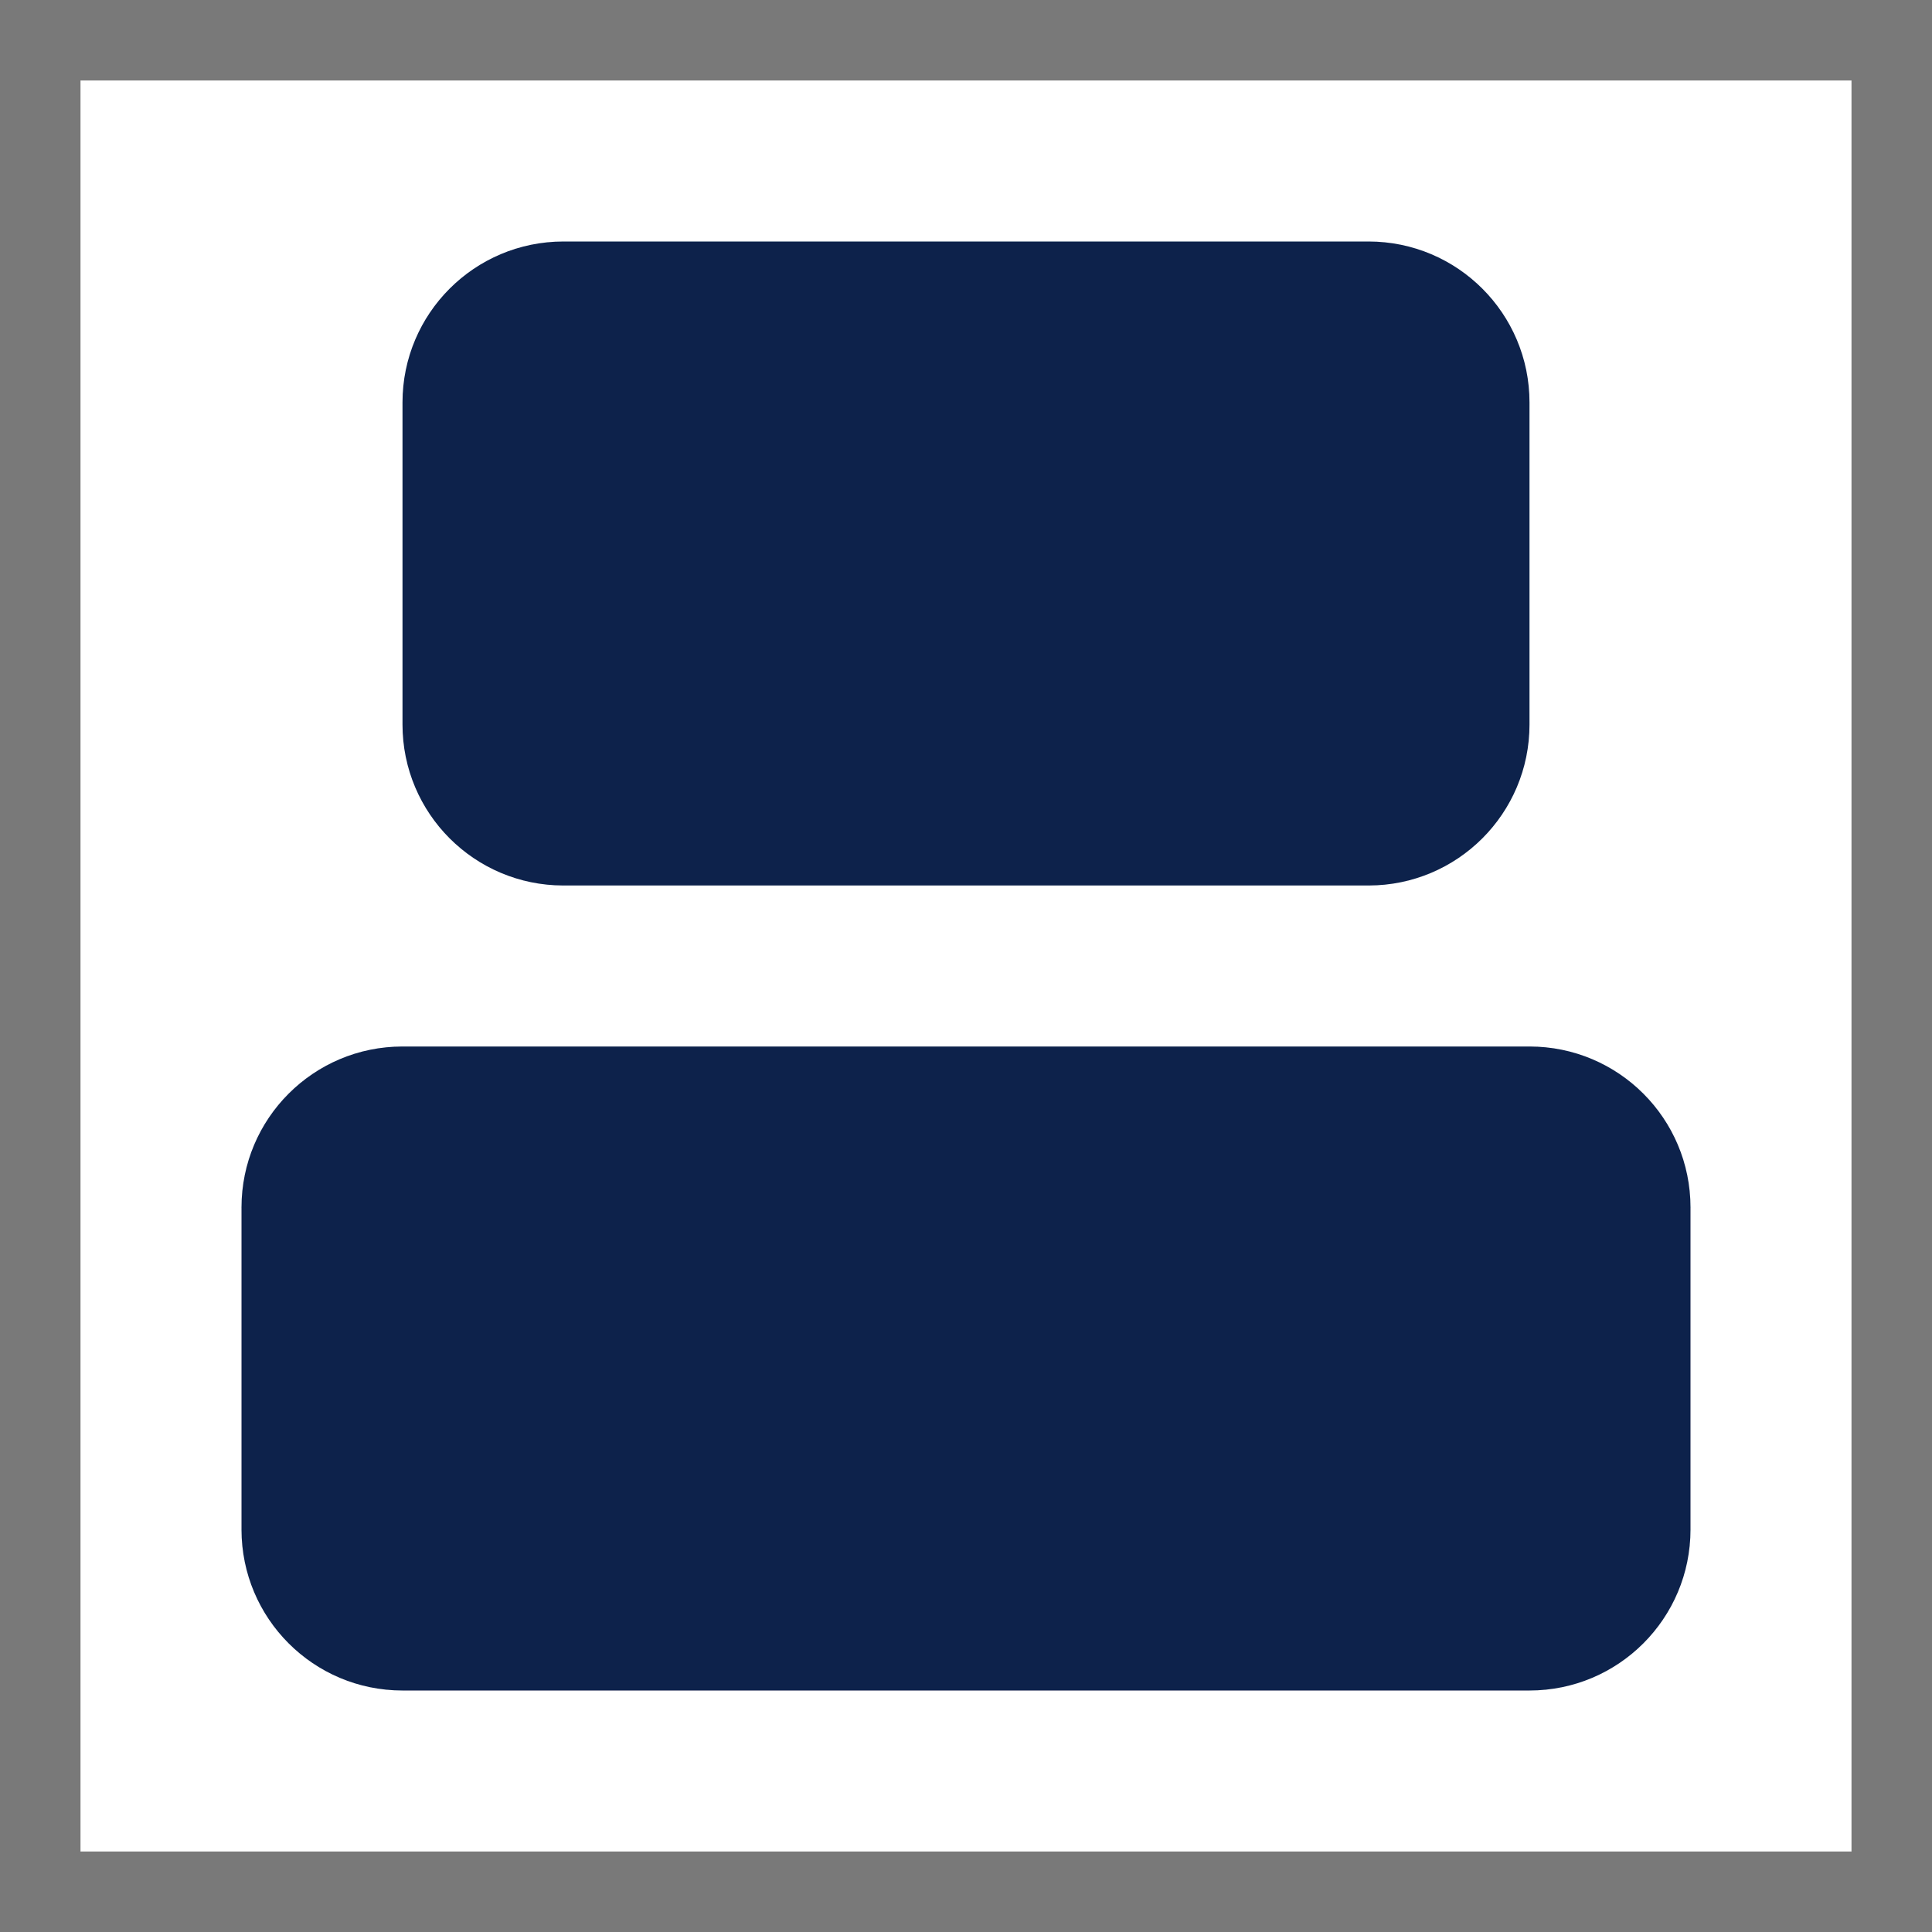
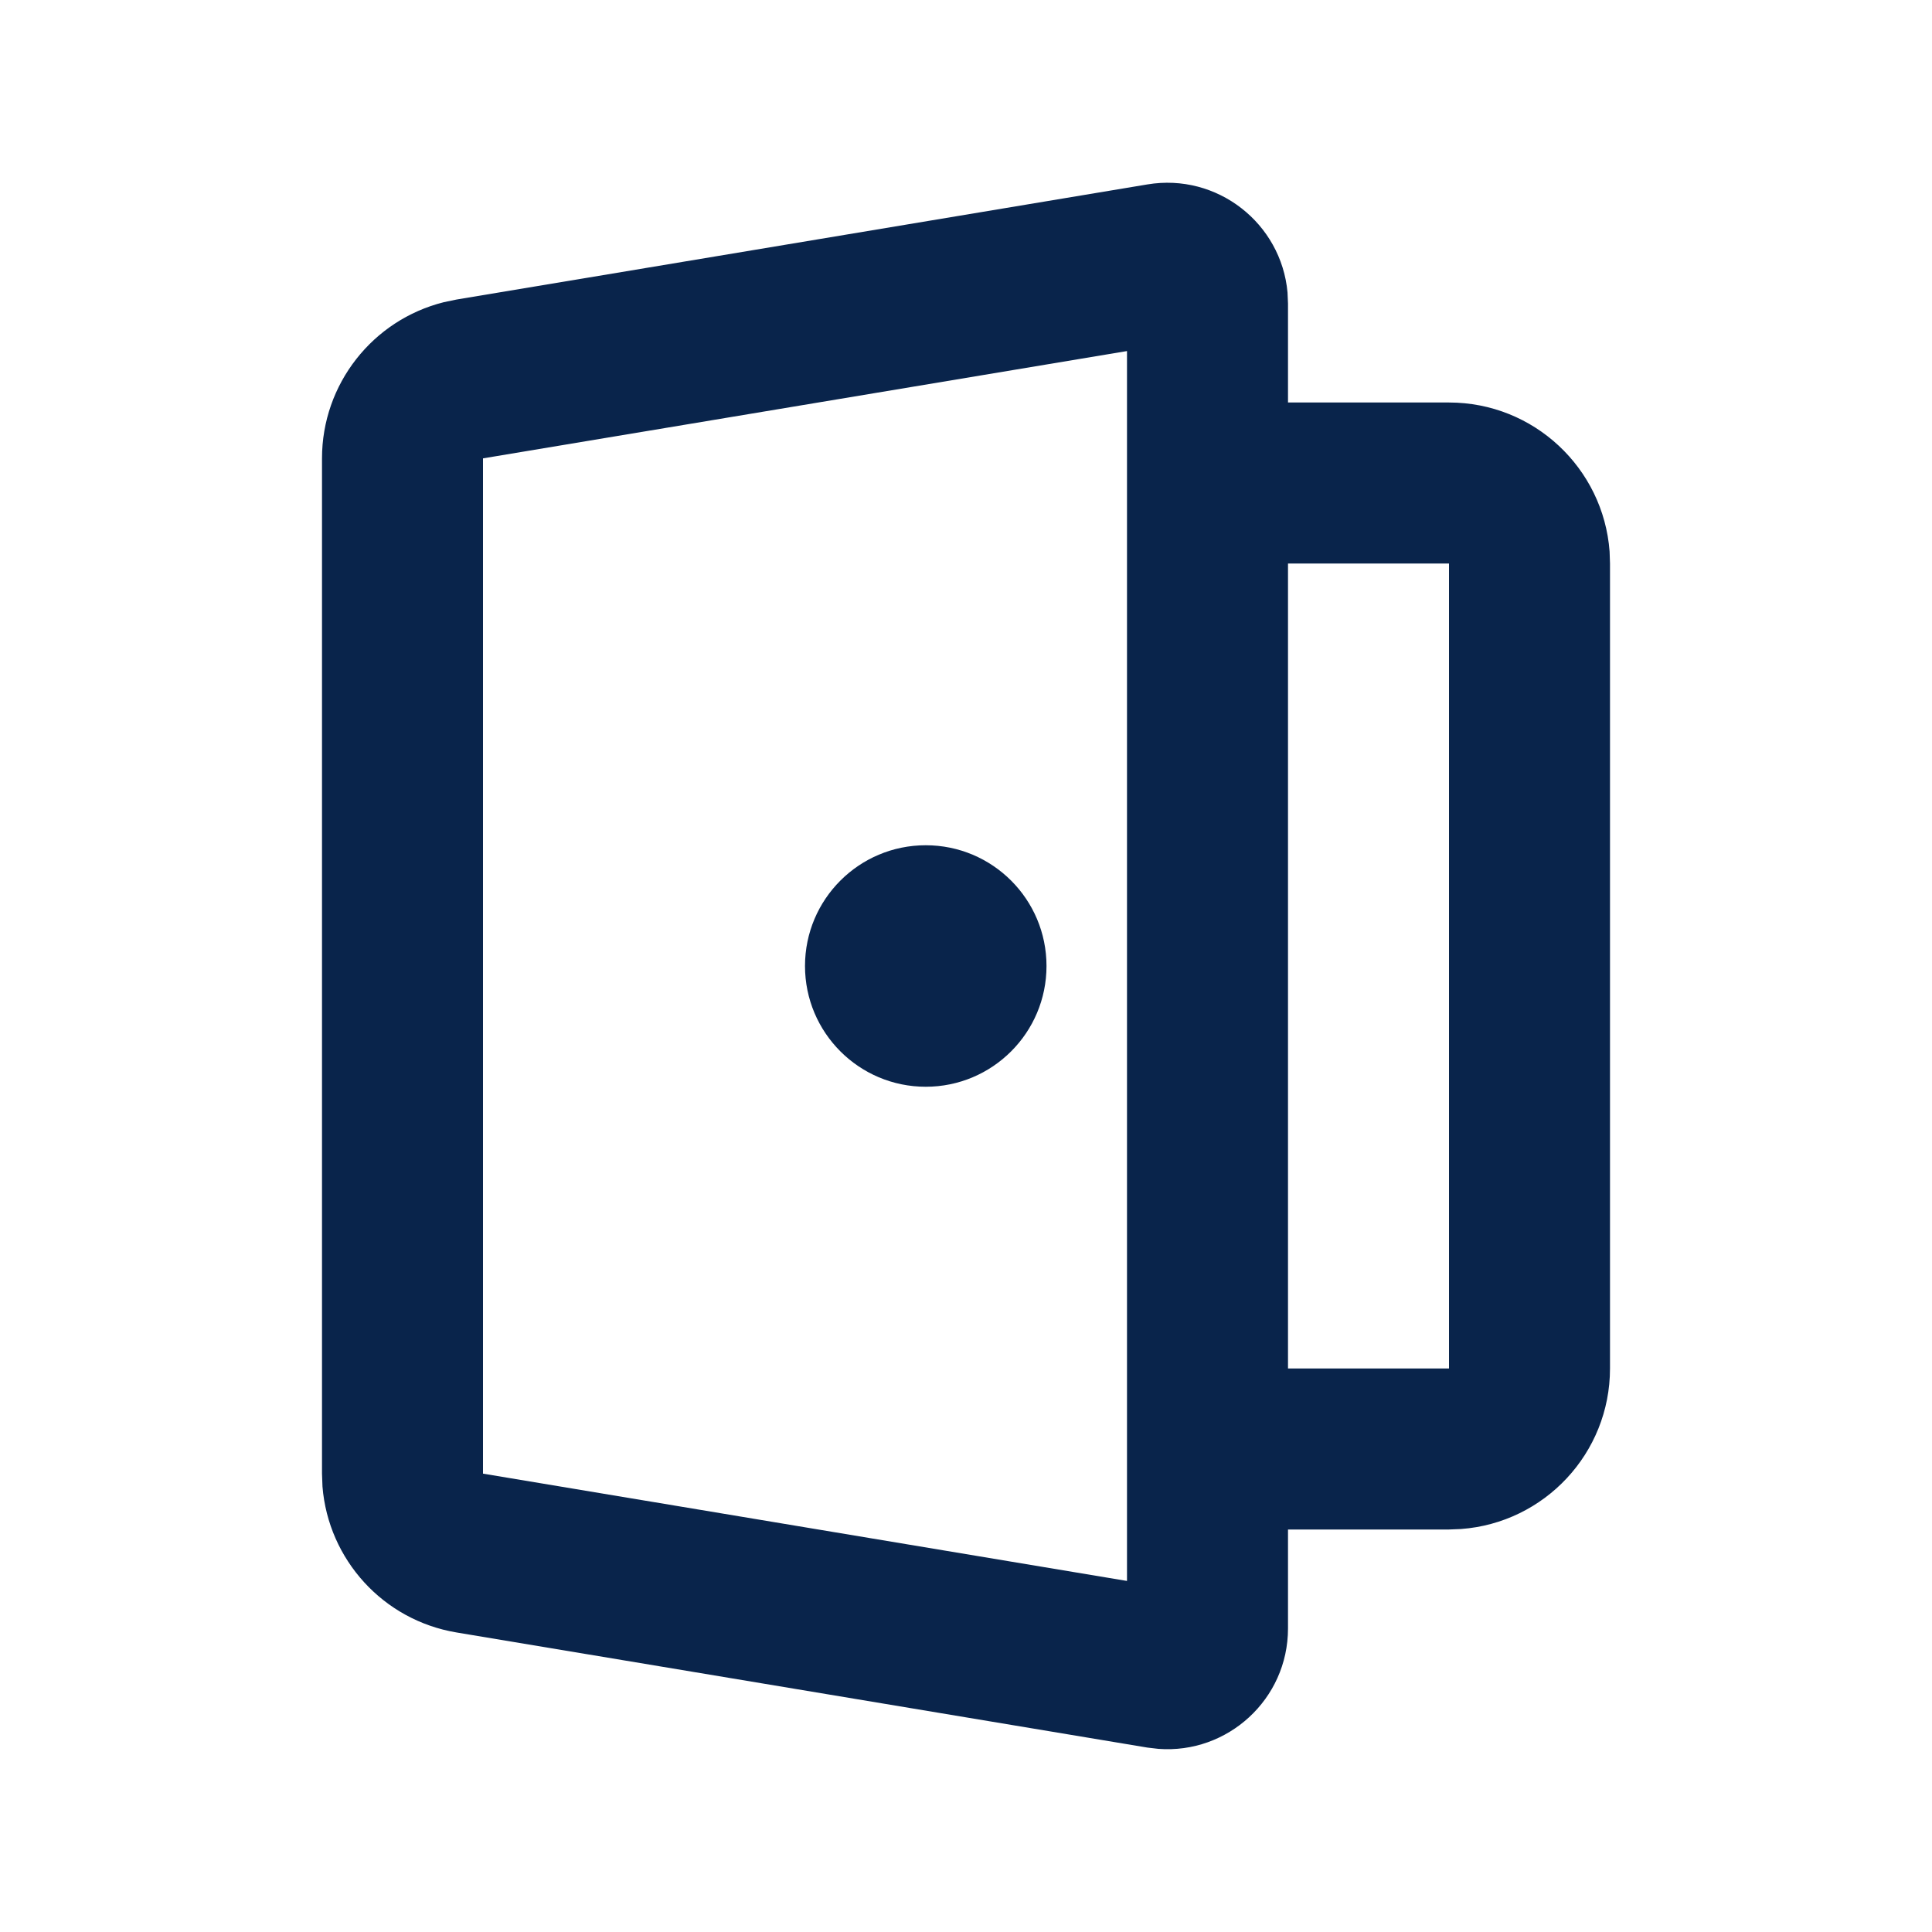
- <svg xmlns="http://www.w3.org/2000/svg" xmlns:xlink="http://www.w3.org/1999/xlink" version="1.1" width="24px" height="24px">
-   <defs>
-     <path d="M 0 0  L 24 0  L 24 24  L 0 24  Z " fill-rule="evenodd" fill="black" id="path9" />
-     <clipPath id="clip10">
-       <use xlink:href="#path9" />
-     </clipPath>
-     <filter x="-50.00%" y="-50.00%" width="200.00%" height="200.00%" filterUnits="objectBoundingBox" id="filter11">
-       <feColorMatrix type="matrix" values="1 0 0 0 0  0 1 0 0 0  0 0 1 0 0  0 0 0 1 0  " in="SourceGraphic" />
-     </filter>
-   </defs>
-   <g transform="matrix(1 0 0 1 608 -242 )">
-     <g transform="matrix(1 0 0 1 -608 242 )" clip-path="url(#clip10)" filter="url(#filter11)">
-       <g id="页面-1" stroke="none" stroke-width="1" fill="none" fill-rule="evenodd">
-         <g id="Design" transform="translate(-672, -144)">
-           <g id="align_horizontal_center_fill" transform="translate(672, 144)">
-             <path d="M24,0 L24,24 L0,24 L0,0 L24,0 Z M12.593,23.258 L12.582,23.26 L12.511,23.295 L12.492,23.299 L12.492,23.299 L12.477,23.295 L12.406,23.26 C12.396,23.256 12.387,23.259 12.382,23.265 L12.378,23.276 L12.361,23.703 L12.366,23.723 L12.377,23.736 L12.48,23.81 L12.495,23.814 L12.495,23.814 L12.507,23.81 L12.611,23.736 L12.623,23.72 L12.623,23.72 L12.627,23.703 L12.61,23.276 C12.608,23.266 12.601,23.259 12.593,23.258 L12.593,23.258 Z M12.858,23.145 L12.845,23.147 L12.66,23.24 L12.65,23.25 L12.65,23.25 L12.647,23.261 L12.665,23.691 L12.67,23.703 L12.67,23.703 L12.678,23.71 L12.879,23.803 C12.891,23.807 12.902,23.803 12.908,23.795 L12.912,23.781 L12.878,23.167 C12.875,23.155 12.867,23.147 12.858,23.145 L12.858,23.145 Z M12.143,23.147 C12.133,23.142 12.122,23.145 12.116,23.153 L12.11,23.167 L12.076,23.781 C12.075,23.793 12.083,23.802 12.093,23.805 L12.108,23.803 L12.309,23.71 L12.319,23.702 L12.319,23.702 L12.323,23.691 L12.34,23.261 L12.337,23.249 L12.337,23.249 L12.328,23.24 L12.143,23.147 Z" id="MingCute" fill-rule="nonzero" />
-             <path d="M7,3 C5.895,3 5,3.895 5,5 L5,9 C5,10.105 5.895,11 7,11 L17,11 C18.105,11 19,10.105 19,9 L19,5 C19,3.895 18.105,3 17,3 L7,3 Z M5,13 C3.895,13 3,13.895 3,15 L3,19 C3,20.105 3.895,21 5,21 L19,21 C20.105,21 21,20.105 21,19 L21,15 C21,13.895 20.105,13 19,13 L5,13 Z" id="形状" fill="#09244B" />
-           </g>
-         </g>
+ <svg xmlns="http://www.w3.org/2000/svg" width="24px" height="24px" viewBox="0 0 24 24" version="1.1">
+   <g id="页面-1" stroke="none" stroke-width="1" fill="none" fill-rule="evenodd">
+     <g id="System" transform="translate(-816, -96)" fill-rule="nonzero">
+       <g id="open_door_line" transform="translate(816, 96)">
+         <path d="M24,0 L24,24 L0,24 L0,0 L24,0 Z M12.593,23.258 L12.582,23.26 L12.511,23.295 L12.492,23.299 L12.492,23.299 L12.477,23.295 L12.406,23.26 C12.396,23.256 12.387,23.259 12.382,23.265 L12.378,23.276 L12.361,23.703 L12.366,23.723 L12.377,23.736 L12.48,23.81 L12.495,23.814 L12.495,23.814 L12.507,23.81 L12.611,23.736 L12.623,23.72 L12.623,23.72 L12.627,23.703 L12.61,23.276 C12.608,23.266 12.601,23.259 12.593,23.258 L12.593,23.258 Z M12.858,23.145 L12.845,23.147 L12.66,23.24 L12.65,23.25 L12.65,23.25 L12.647,23.261 L12.665,23.691 L12.67,23.703 L12.67,23.703 L12.678,23.71 L12.879,23.803 C12.891,23.807 12.902,23.803 12.908,23.795 L12.912,23.781 L12.878,23.167 C12.875,23.155 12.867,23.147 12.858,23.145 L12.858,23.145 Z M12.143,23.147 C12.133,23.142 12.122,23.145 12.116,23.153 L12.11,23.167 L12.076,23.781 C12.075,23.793 12.083,23.802 12.093,23.805 L12.108,23.803 L12.309,23.71 L12.319,23.702 L12.319,23.702 L12.323,23.691 L12.34,23.261 L12.337,23.249 L12.337,23.249 L12.328,23.24 L12.143,23.147 Z" id="MingCute" fill-rule="nonzero" />
+         <path d="M14.253,2.291 C15.122,2.146 15.917,2.775 15.994,3.633 L16,3.771 L16,5 L18,5 C19.054,5 19.918,5.816 19.995,6.851 L20,7 L20,17 C20,18.054 19.184,18.918 18.149,18.994 L18,19 L16,19 L16,20.229 C16,21.11 15.249,21.79 14.39,21.725 L14.253,21.709 L5.671,20.279 C4.76,20.127 4.079,19.374 4.006,18.467 L4,18.306 L4,5.694 C4,4.771 4.63,3.975 5.513,3.754 L5.671,3.721 L14.253,2.291 Z M14,4.361 L6,5.694 L6,18.306 L14,19.639 L14,4.361 Z M18,7 L16,7 L16,17 L18,17 L18,7 Z M11.5,10.5 C12.328,10.5 13,11.171 13,12 C13,12.828 12.328,13.5 11.5,13.5 C10.672,13.5 10,12.828 10,12 C10,11.171 10.672,10.5 11.5,10.5 Z" id="形状" fill="#09244B" />
      </g>
    </g>
-     <path d="M -607.5 265.5  L -607.5 242.5  L -584.5 242.5  L -584.5 265.5  L -607.5 265.5  Z " stroke-width="1" stroke="#797979" fill="none" />
  </g>
</svg>
